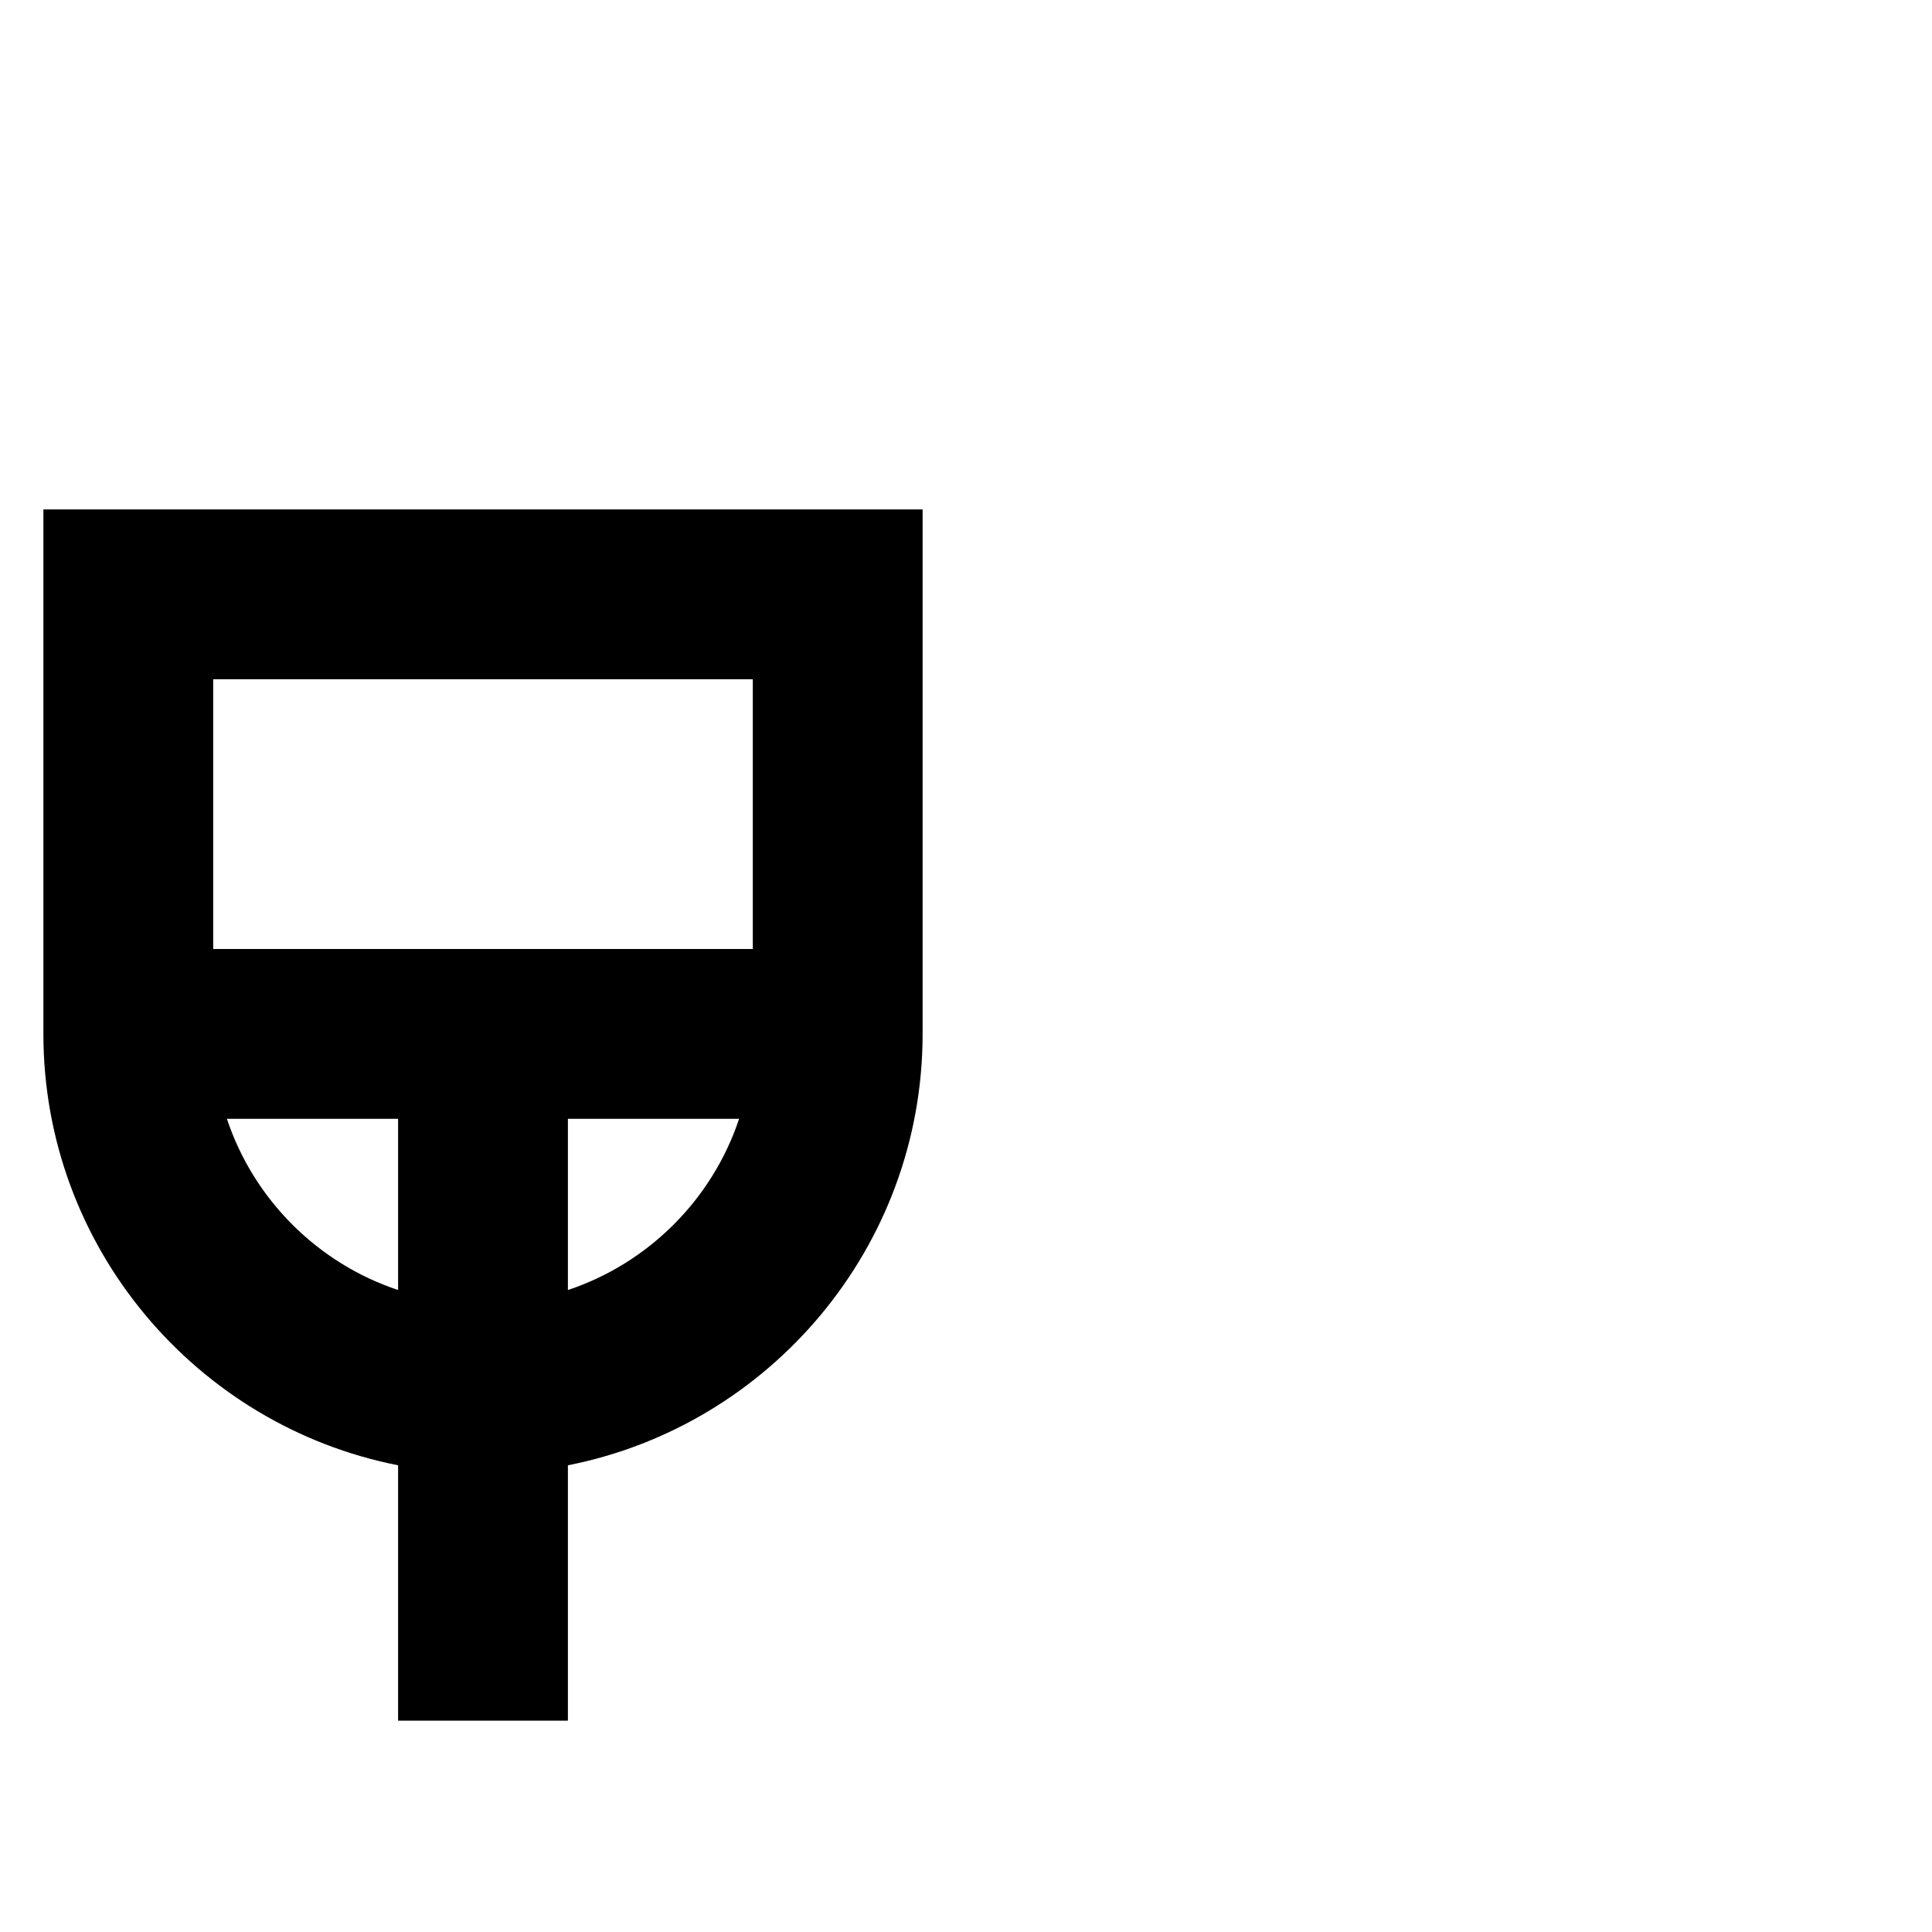
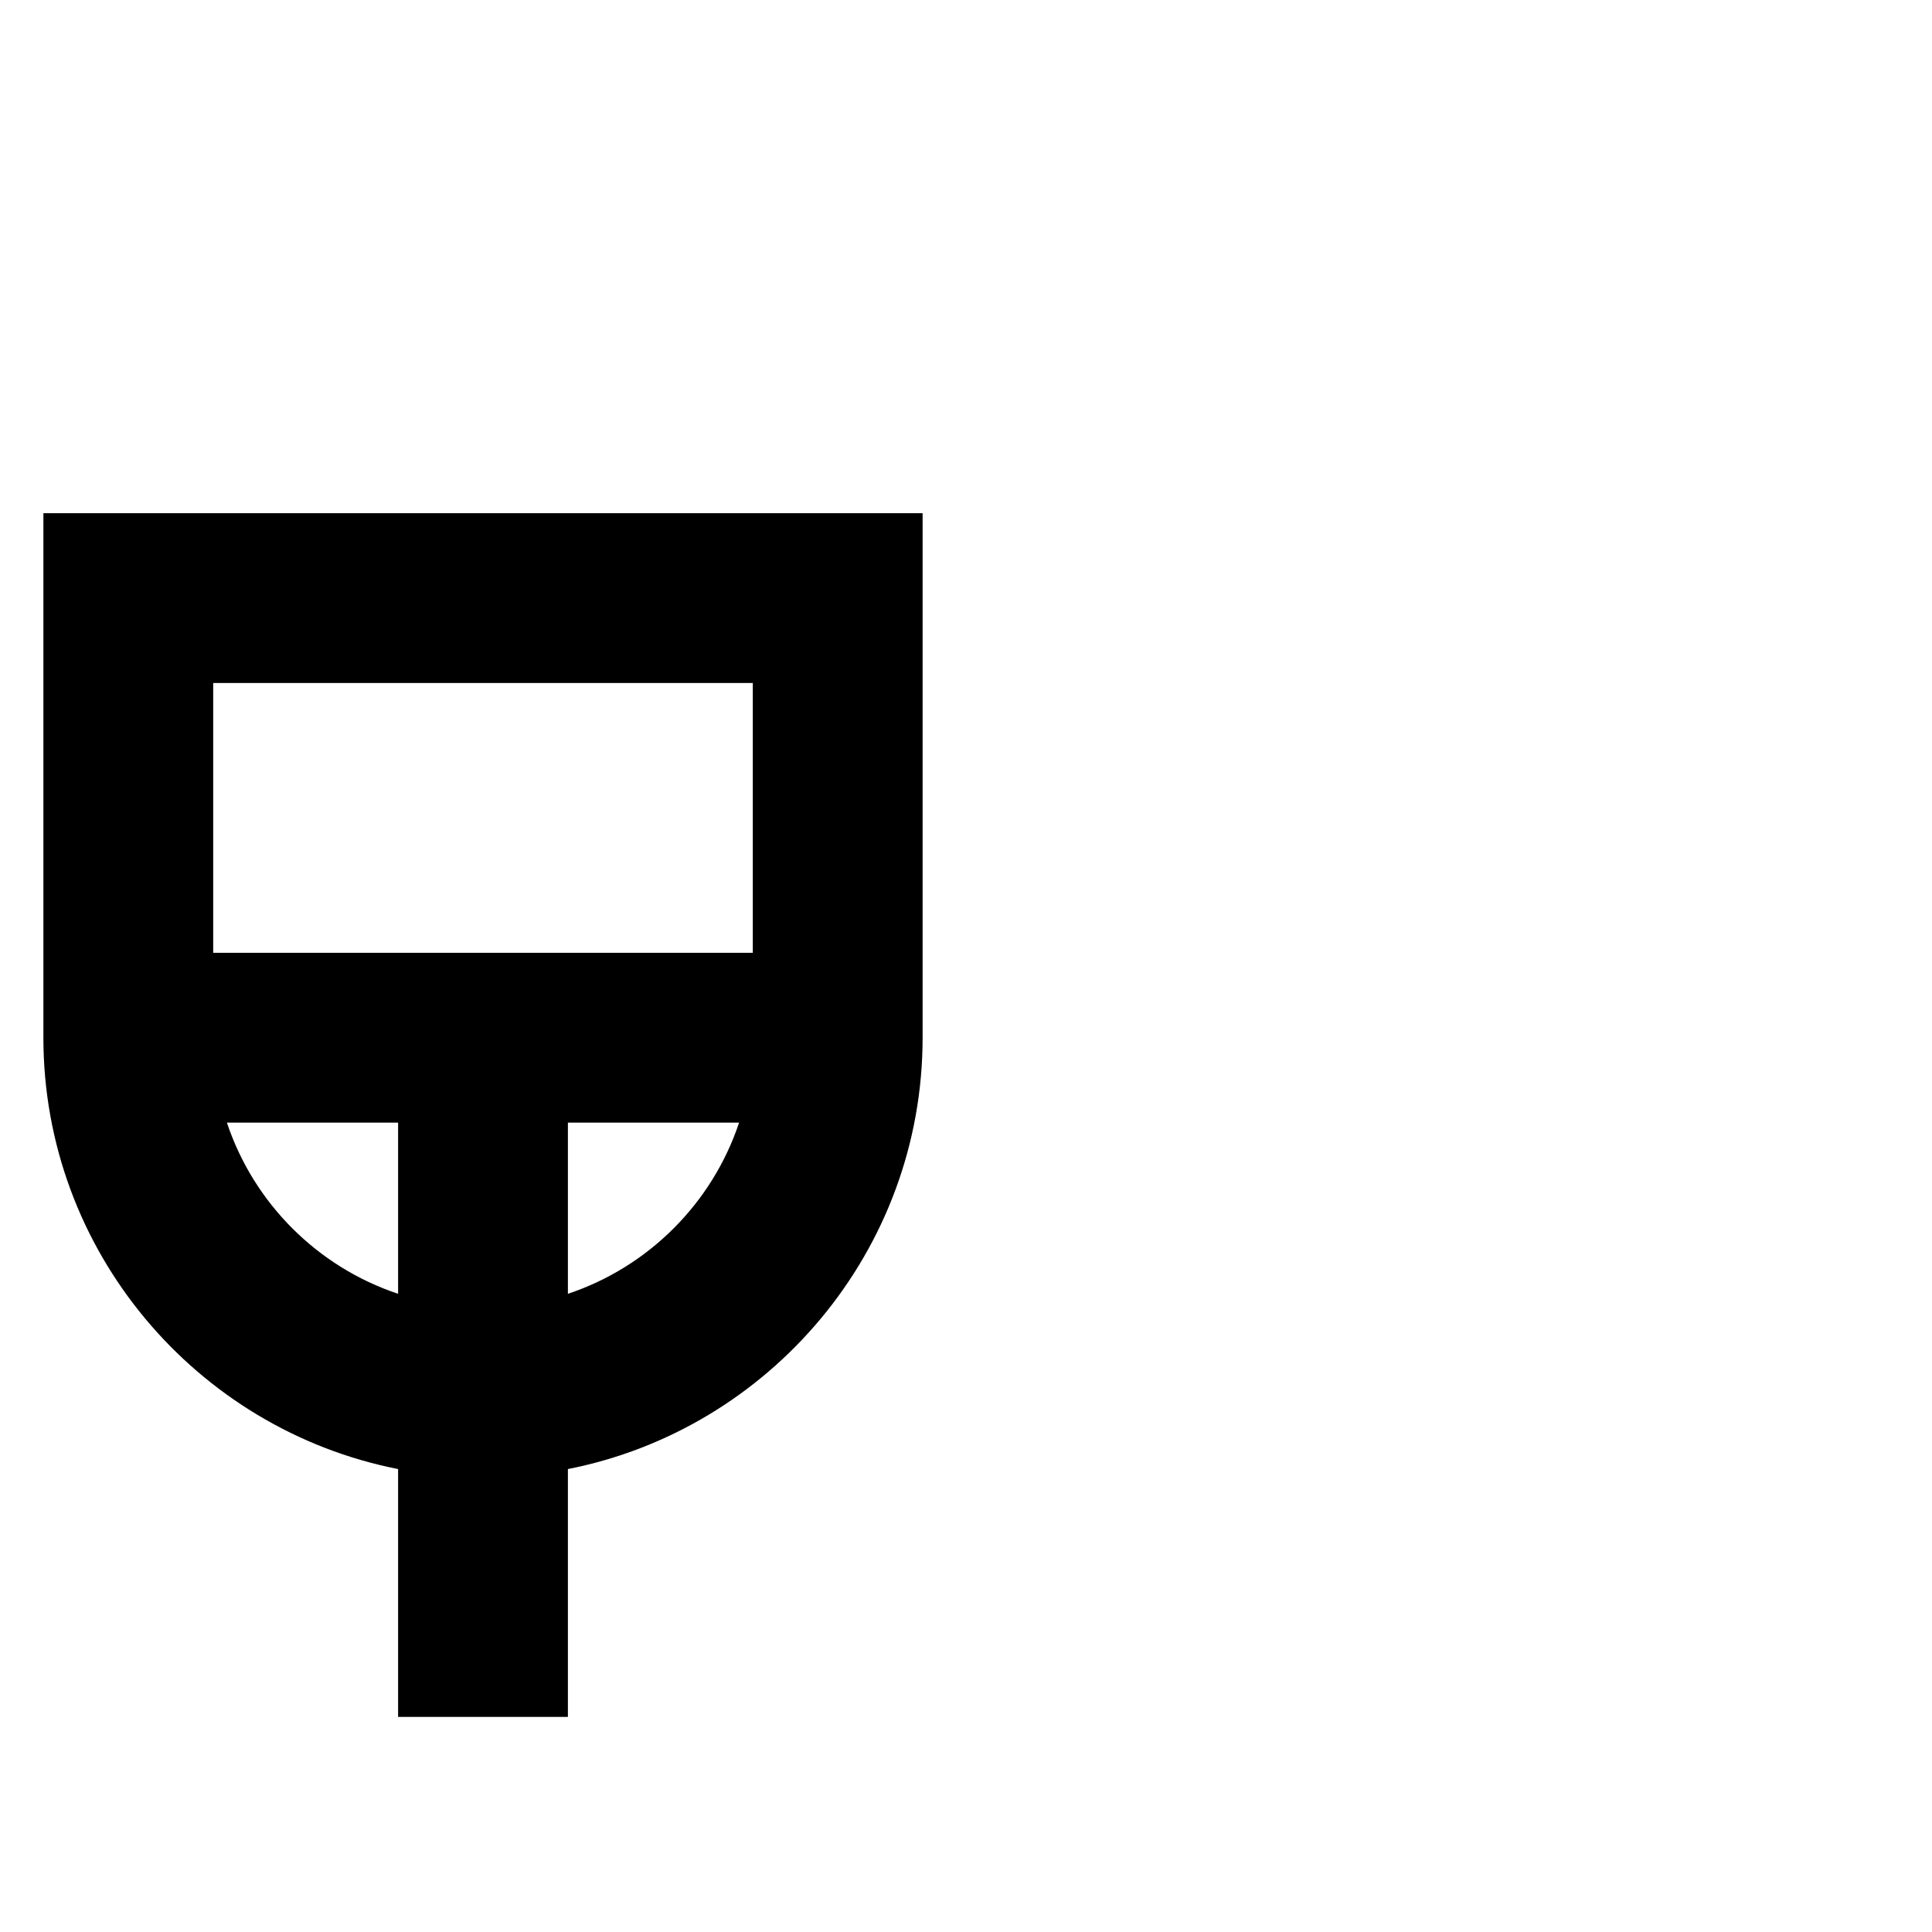
<svg xmlns="http://www.w3.org/2000/svg" width="2048" height="2048">
-   <path id="path1" fill="#000000" stroke="none" d="M 46 540 L 46 1006 L 46 1096 C 46 1322.032 208.065 1511.174 422 1553.264 L 422 1824 L 602 1824 L 602 1553.264 C 815.935 1511.174 978 1322.032 978 1096 L 978 1006 L 978 540 Z M 226 720 L 798 720 L 798 1006 L 226 1006 Z M 240.525 1186 L 422 1186 L 422 1367.475 C 336.615 1339.063 268.937 1271.388 240.525 1186 Z M 602 1186 L 783.475 1186 C 755.063 1271.388 687.385 1339.063 602 1367.475 Z" />
+   <path id="path1" fill="#000000" stroke="none" d="M 46 544 L 46 1010 L 46 1100 C 46 1326.032 208.065 1515.174 422 1557.264 L 422 1820 L 602 1820 L 602 1557.264 C 815.935 1515.174 978 1326.032 978 1100 L 978 1010 L 978 544 Z M 226 724 L 798 724 L 798 1010 L 226 1010 Z M 240.525 1190 L 422 1190 L 422 1371.475 C 336.615 1343.063 268.937 1275.388 240.525 1190 Z M 602 1190 L 783.475 1190 C 755.063 1275.388 687.385 1343.063 602 1371.475 Z" />
</svg>
